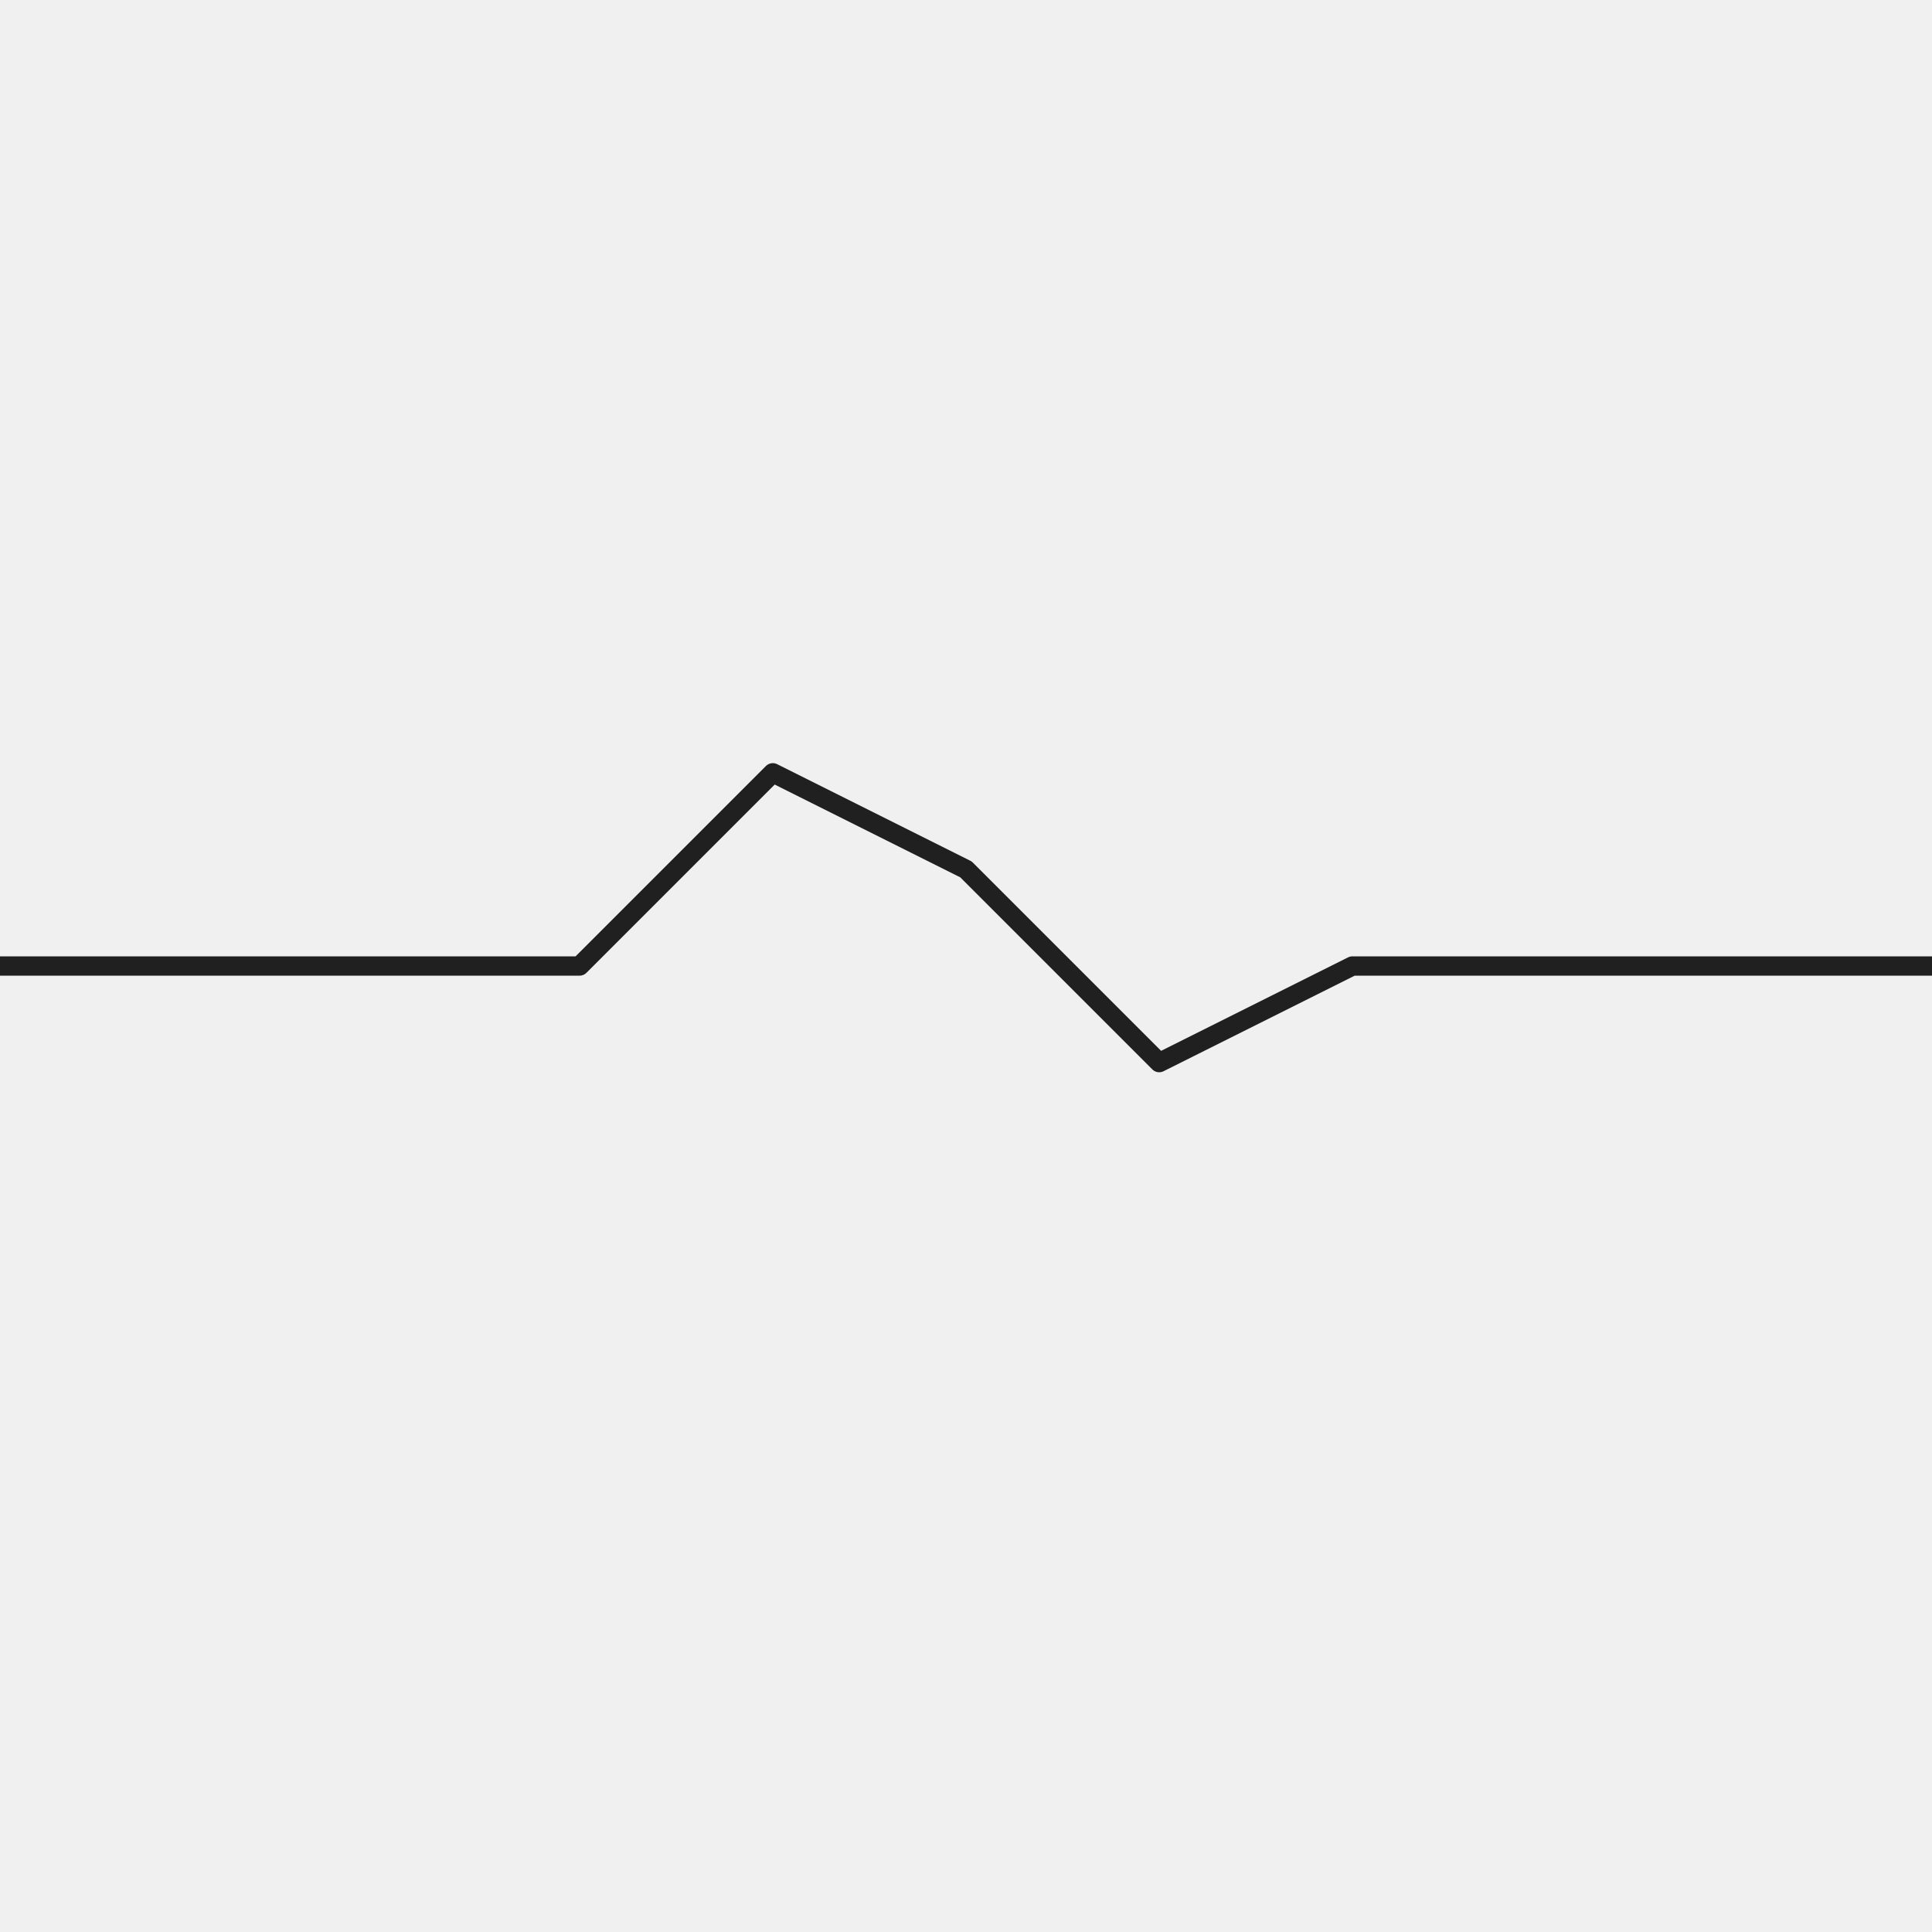
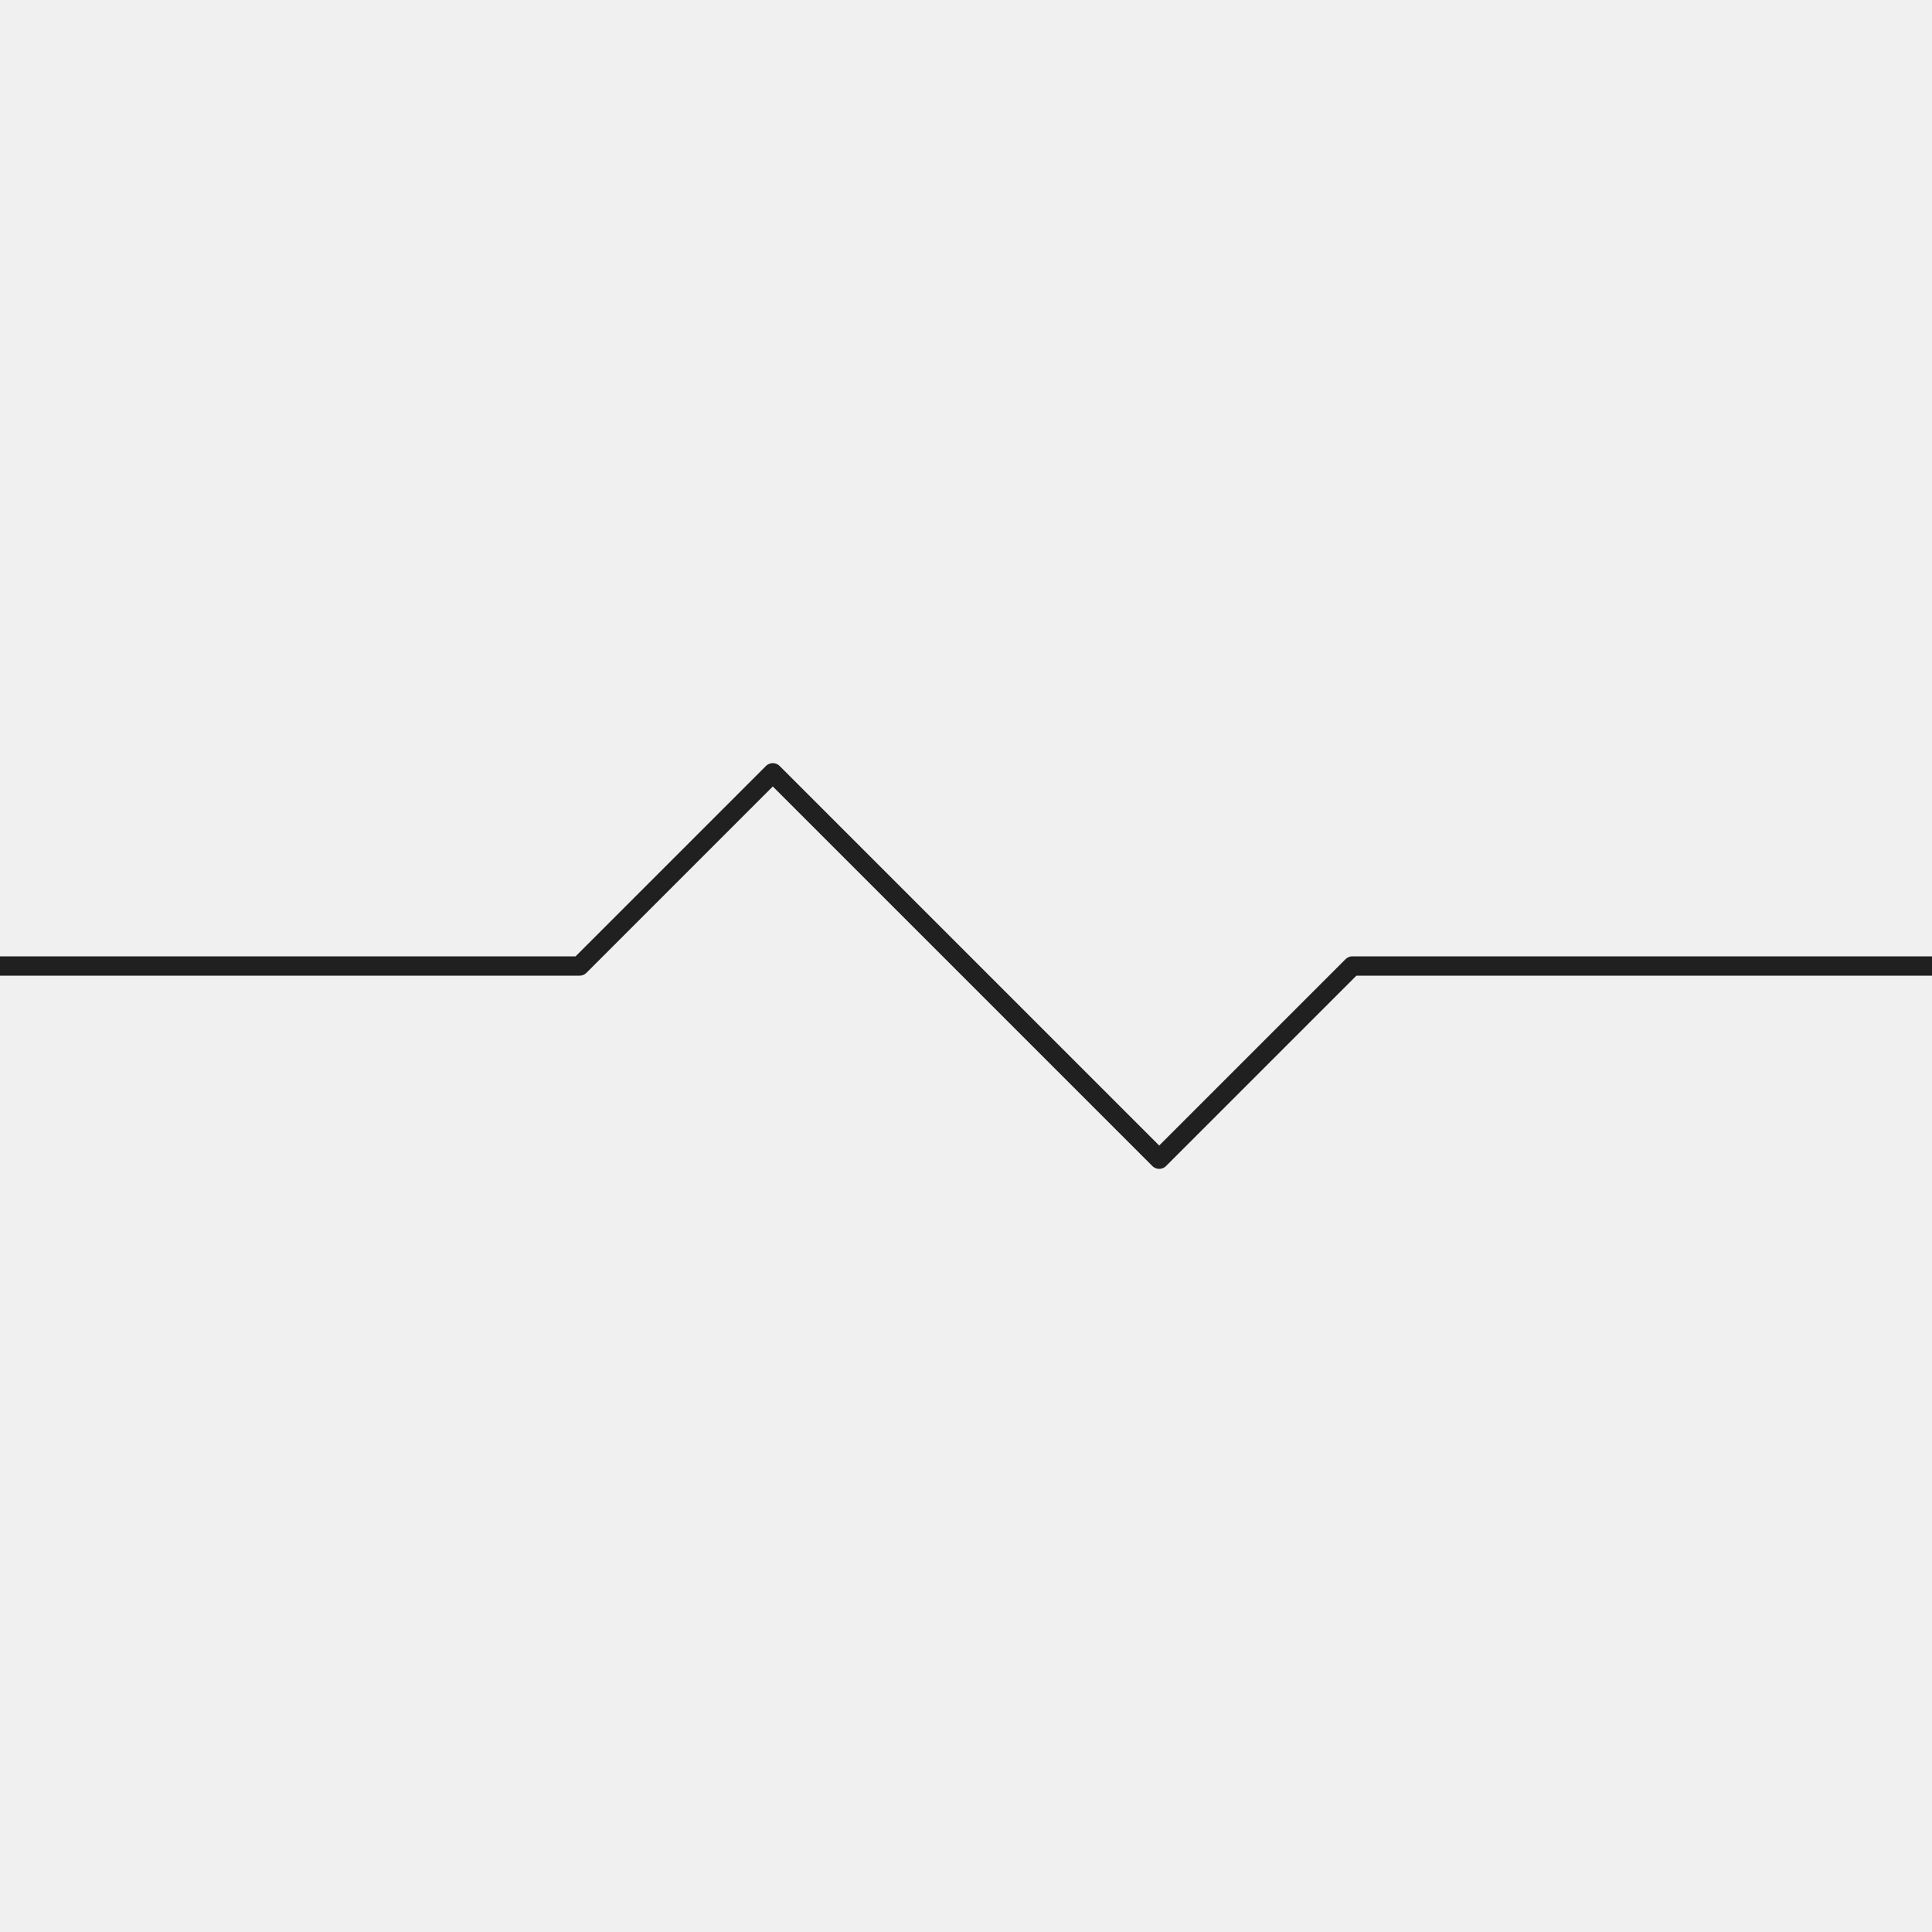
<svg xmlns="http://www.w3.org/2000/svg" viewBox="-500 -500 1000 1000">
  <style>
    #path {
      fill: none;
      stroke: #202020;
      stroke-width: 10;
      stroke-dasharray: 3106.449;
      stroke-linejoin: round;
      animation: draw 2s cubic-bezier(0, 0.5, 1, 0.5); forwards;
    }

    @keyframes draw {
      0% {
        stroke-dashoffset: 3106.449;
      }
      100% {
        stroke-dashoffset: 0;
      }
    }

    .grow {
      transform: scale(0);
      animation: grow 0.5s ease forwards;
    }

    .dot:nth-of-type(1) &gt; g {
      animation-delay: 0s;
    }
    .dot:nth-of-type(2) &gt; g {
      animation-delay: 0.25s;
    }
    .dot:nth-of-type(3) &gt; g {
      animation-delay: 0.5s;
    }
    .dot:nth-of-type(4) &gt; g {
      animation-delay: 0.75s;
    }
    .dot:nth-of-type(5) &gt; g {
      animation-delay: 1s;
    }

    @keyframes grow {
      0% {
        transform: scale(0);
      }
      50% {
        transform: scale(2);
      }
      100% {
        transform: scale(1);
      }
    }

    .outer {
      fill: #202020;
    }

    .inner {
      fill: #ffffff;
    }
  </style>
-   <path id="path" d="       M -1500 0       L -200 0       L -100 -100       L 0 -50       L 100 50       L 200 0       L 1500 0     " />
+   <path id="path" d="       M -1500 0       L -200 0       L -100 -100       L 0 0       L 100 100       L 200 0       L 1500 0     " />
  <g class="dot" transform="translate(-200,0)">
    <g class="grow">
      <circle class="outer" cx="0" cy="0" r="10" />
      <circle class="inner" cx="0" cy="0" r="5" />
    </g>
  </g>
  <g class="dot" transform="translate(-100,-100)">
    <g class="grow">
      <circle class="outer" cx="0" cy="0" r="10" />
      <circle class="inner" cx="0" cy="0" r="5" />
    </g>
  </g>
-   <g class="dot" transform="translate(0,-50)">
+   <g class="dot" transform="translate(0,0)">
    <g class="grow">
      <circle class="outer" cx="0" cy="0" r="10" />
      <circle class="inner" cx="0" cy="0" r="5" />
    </g>
  </g>
-   <g class="dot" transform="translate(100,50)">
+   <g class="dot" transform="translate(100,100)">
    <g class="grow">
      <circle class="outer" cx="0" cy="0" r="10" />
      <circle class="inner" cx="0" cy="0" r="5" />
    </g>
  </g>
  <g class="dot" transform="translate(200,0)">
    <g class="grow">
      <circle class="outer" cx="0" cy="0" r="10" />
      <circle class="inner" cx="0" cy="0" r="5" />
    </g>
  </g>
</svg>
